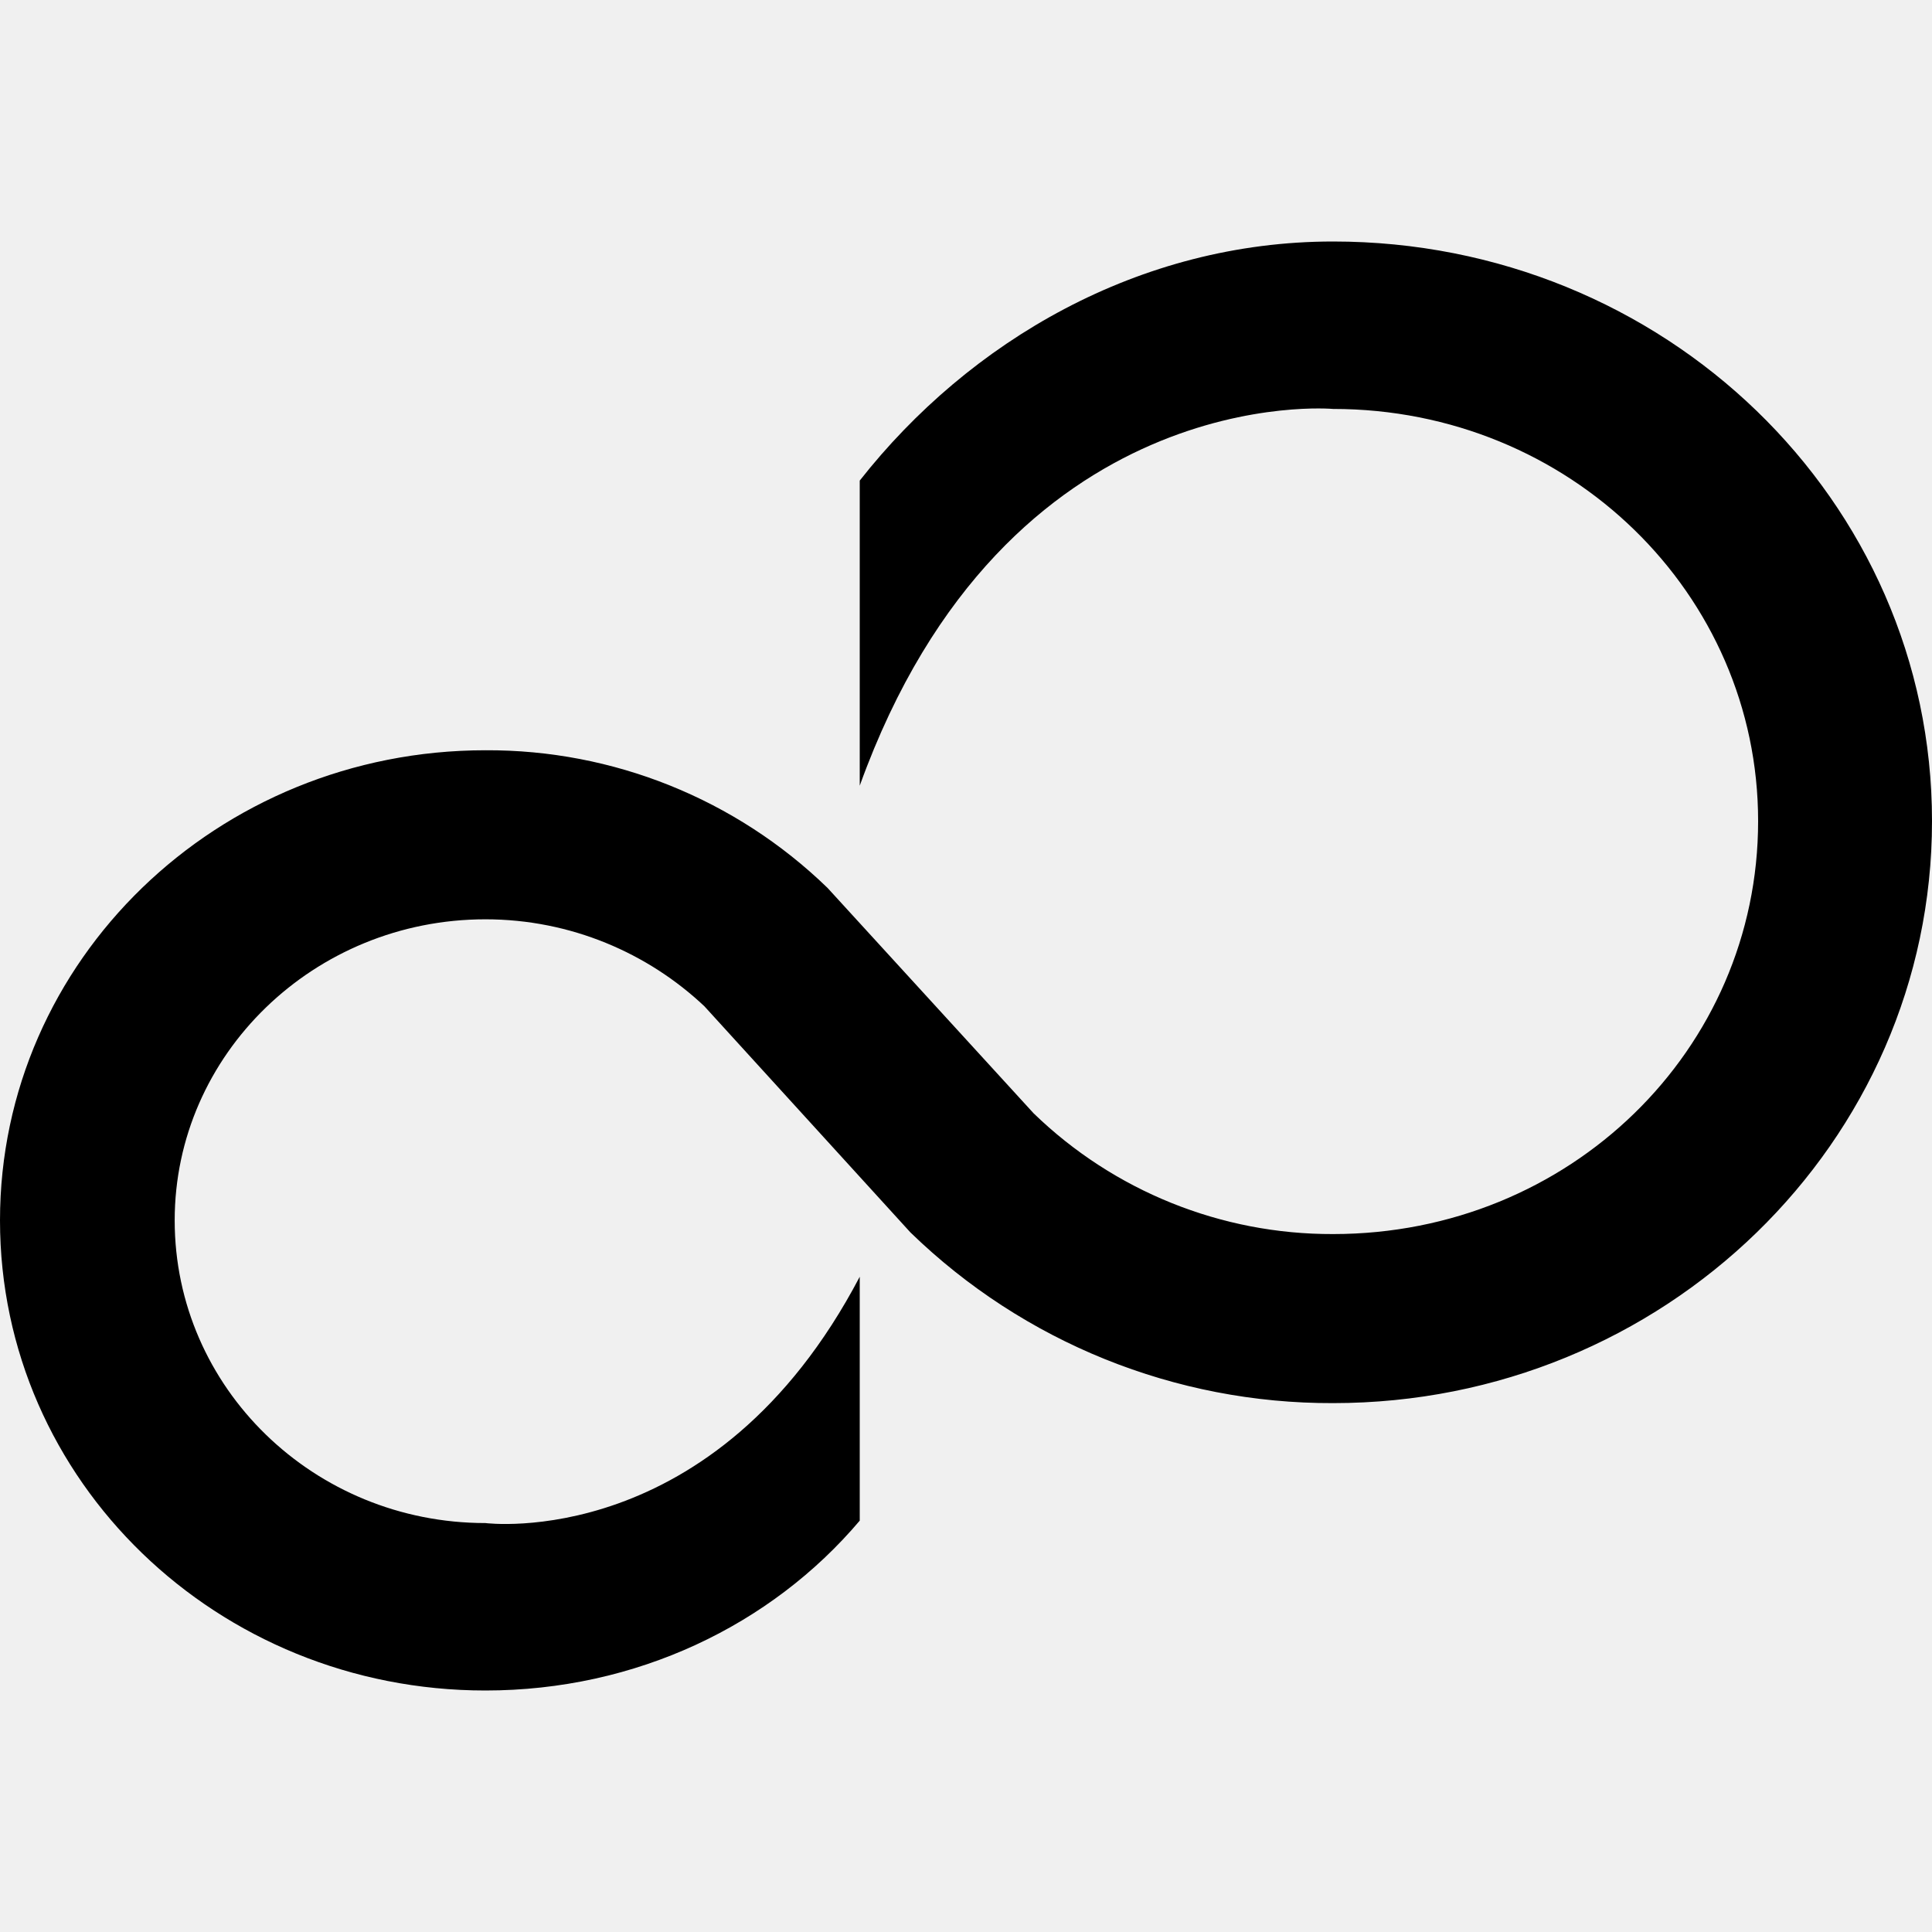
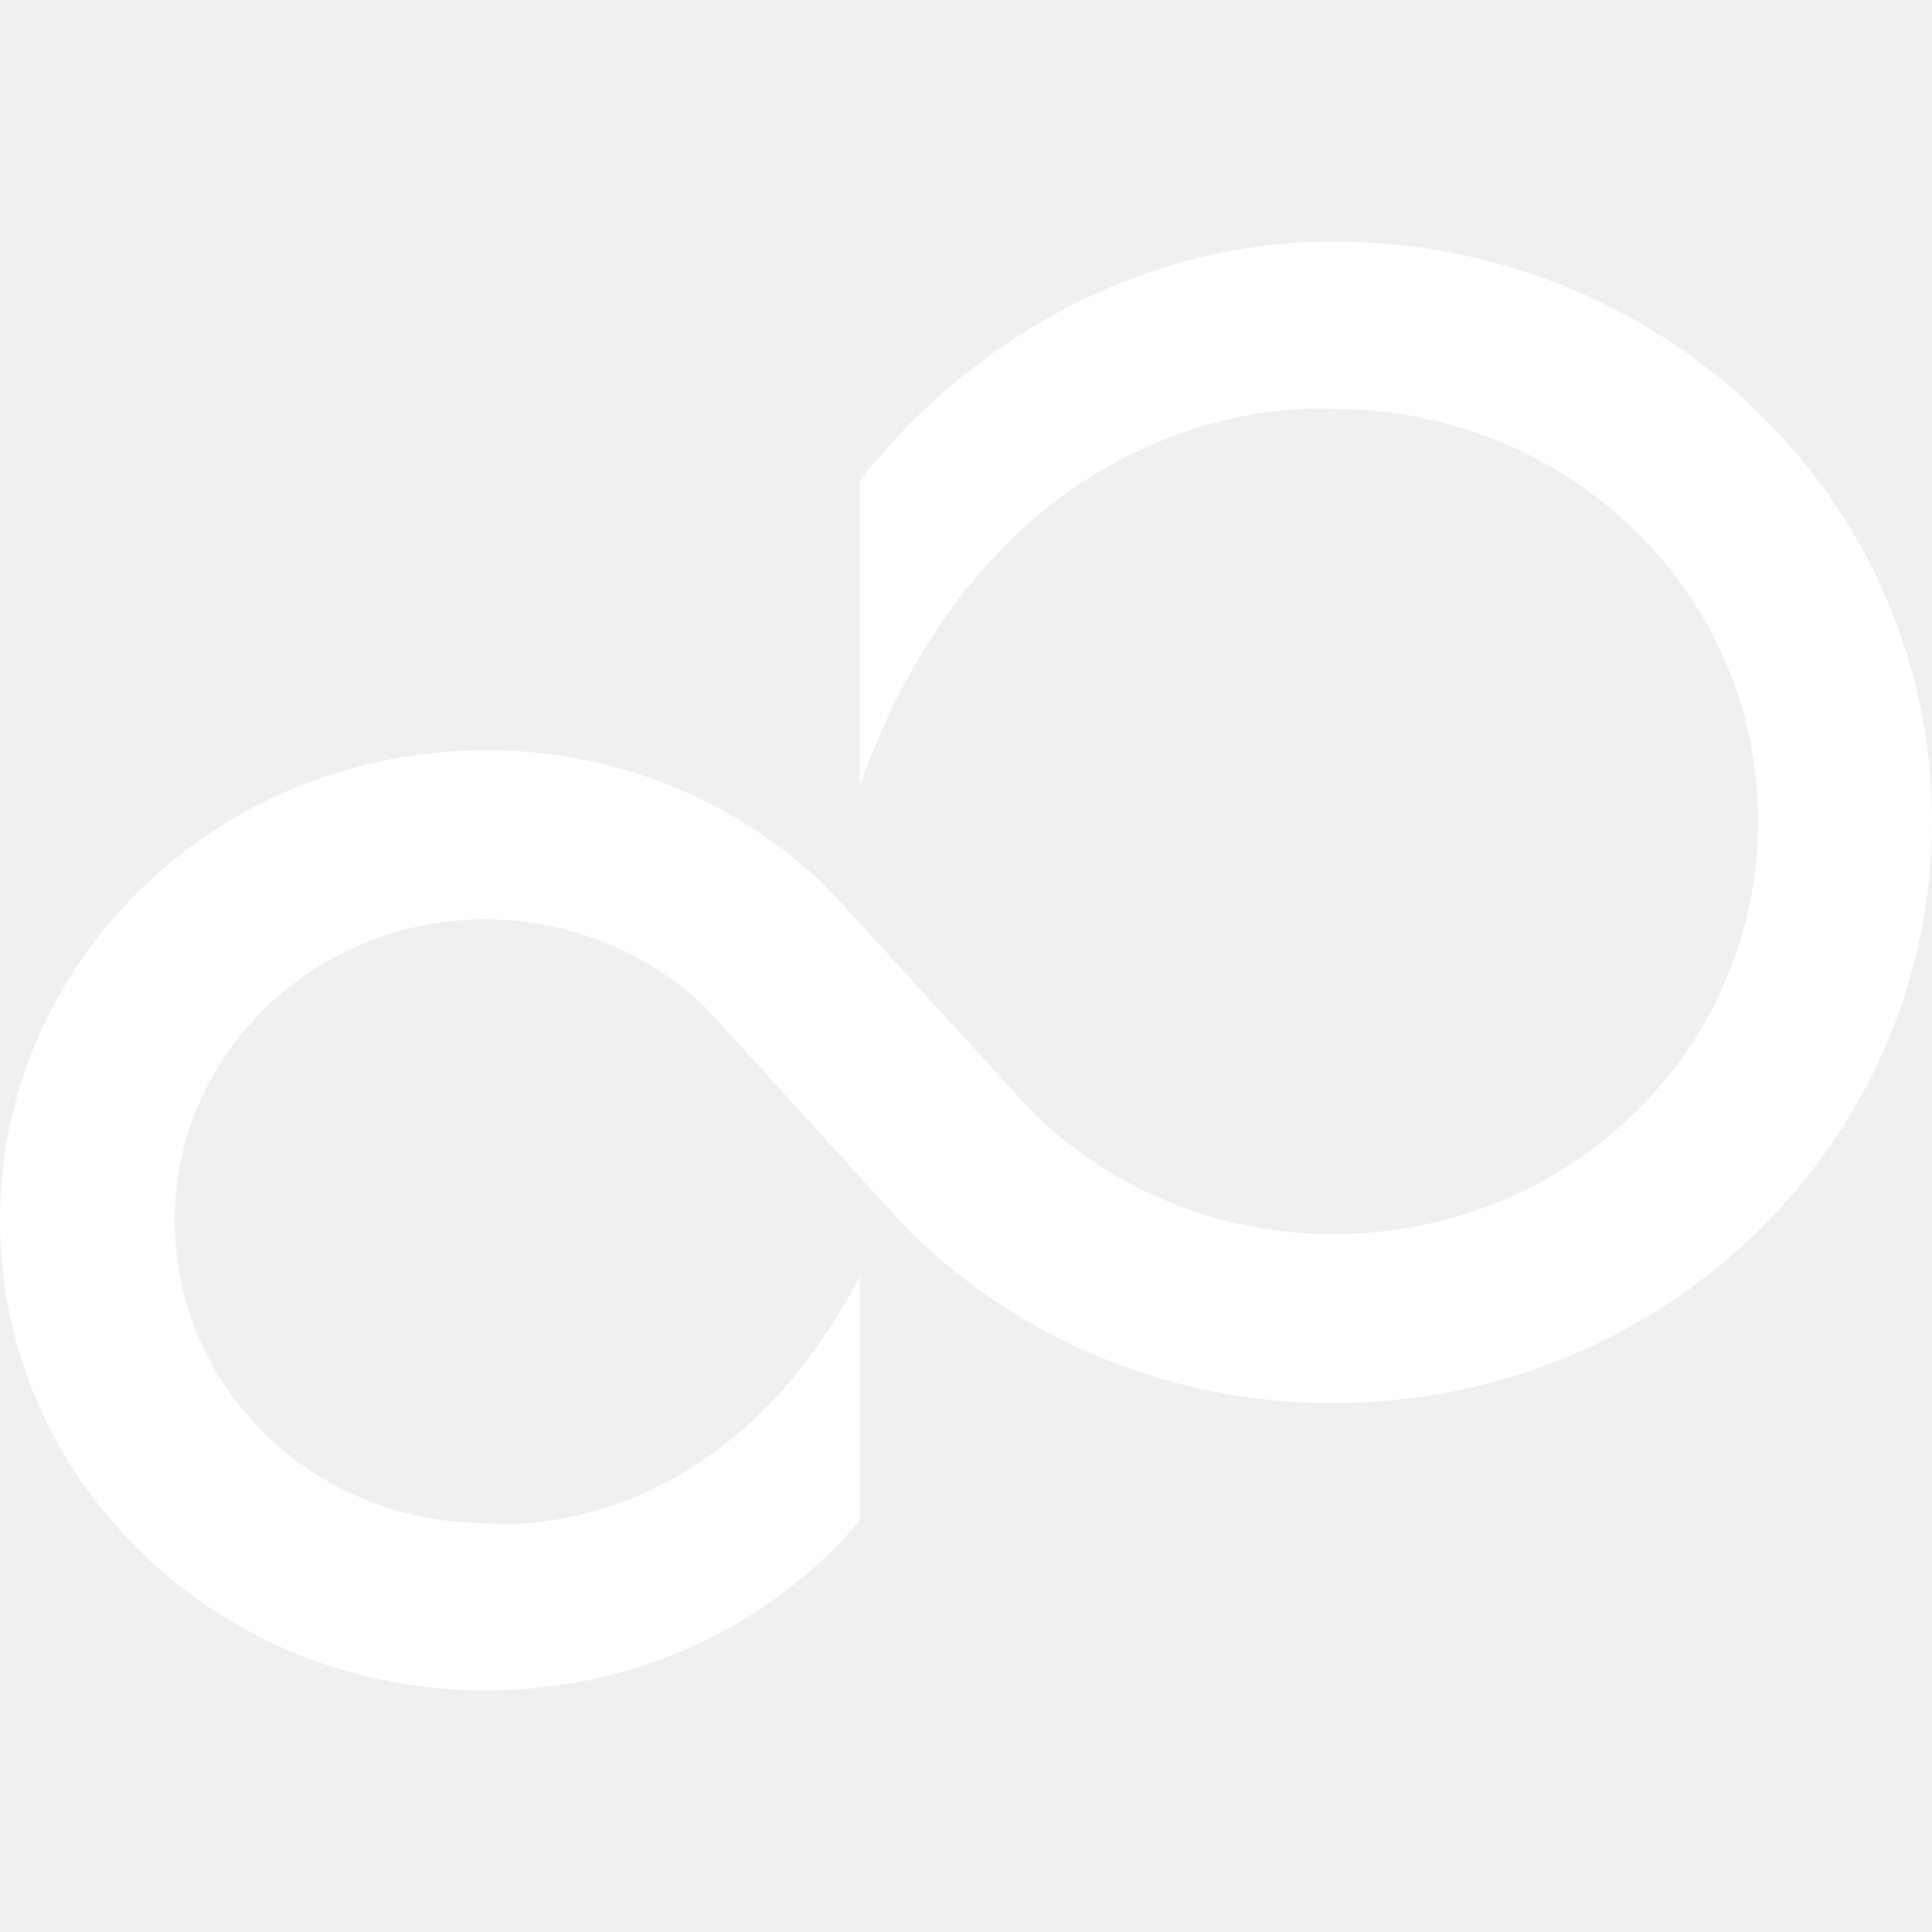
- <svg xmlns="http://www.w3.org/2000/svg" fill="#000000" width="800px" height="800px" viewBox="0 0 24 24" role="img">
+ <svg xmlns="http://www.w3.org/2000/svg" fill="#ffffff" width="800px" height="800px" viewBox="0 0 24 24" role="img">
  <path d="M16.56 3c-2.41 0-4.52 1.24-5.88 2.97v3.79c1.82-5.05 5.88-4.68 5.88-4.68 2.94 0 5.28 2.3 5.28 5.12 0 2.84-2.34 5.13-5.28 5.13a5.32 5.32 0 0 1-3.72-1.5l-2.56-2.8a6.06 6.06 0 0 0-4.25-1.71C2.7 9.32 0 11.93 0 15.16 0 18.4 2.7 21 6.03 21c1.87 0 3.55-.81 4.65-2.11v-3.03c-1.8 3.43-4.65 3.06-4.65 3.06-2.13 0-3.86-1.68-3.86-3.76 0-2.06 1.73-3.74 3.86-3.74 1.06 0 2.02.42 2.72 1.08l2.56 2.81a7.5 7.5 0 0 0 5.25 2.12c4.11 0 7.44-3.24 7.44-7.23S20.67 3 16.56 3z" />
</svg>
